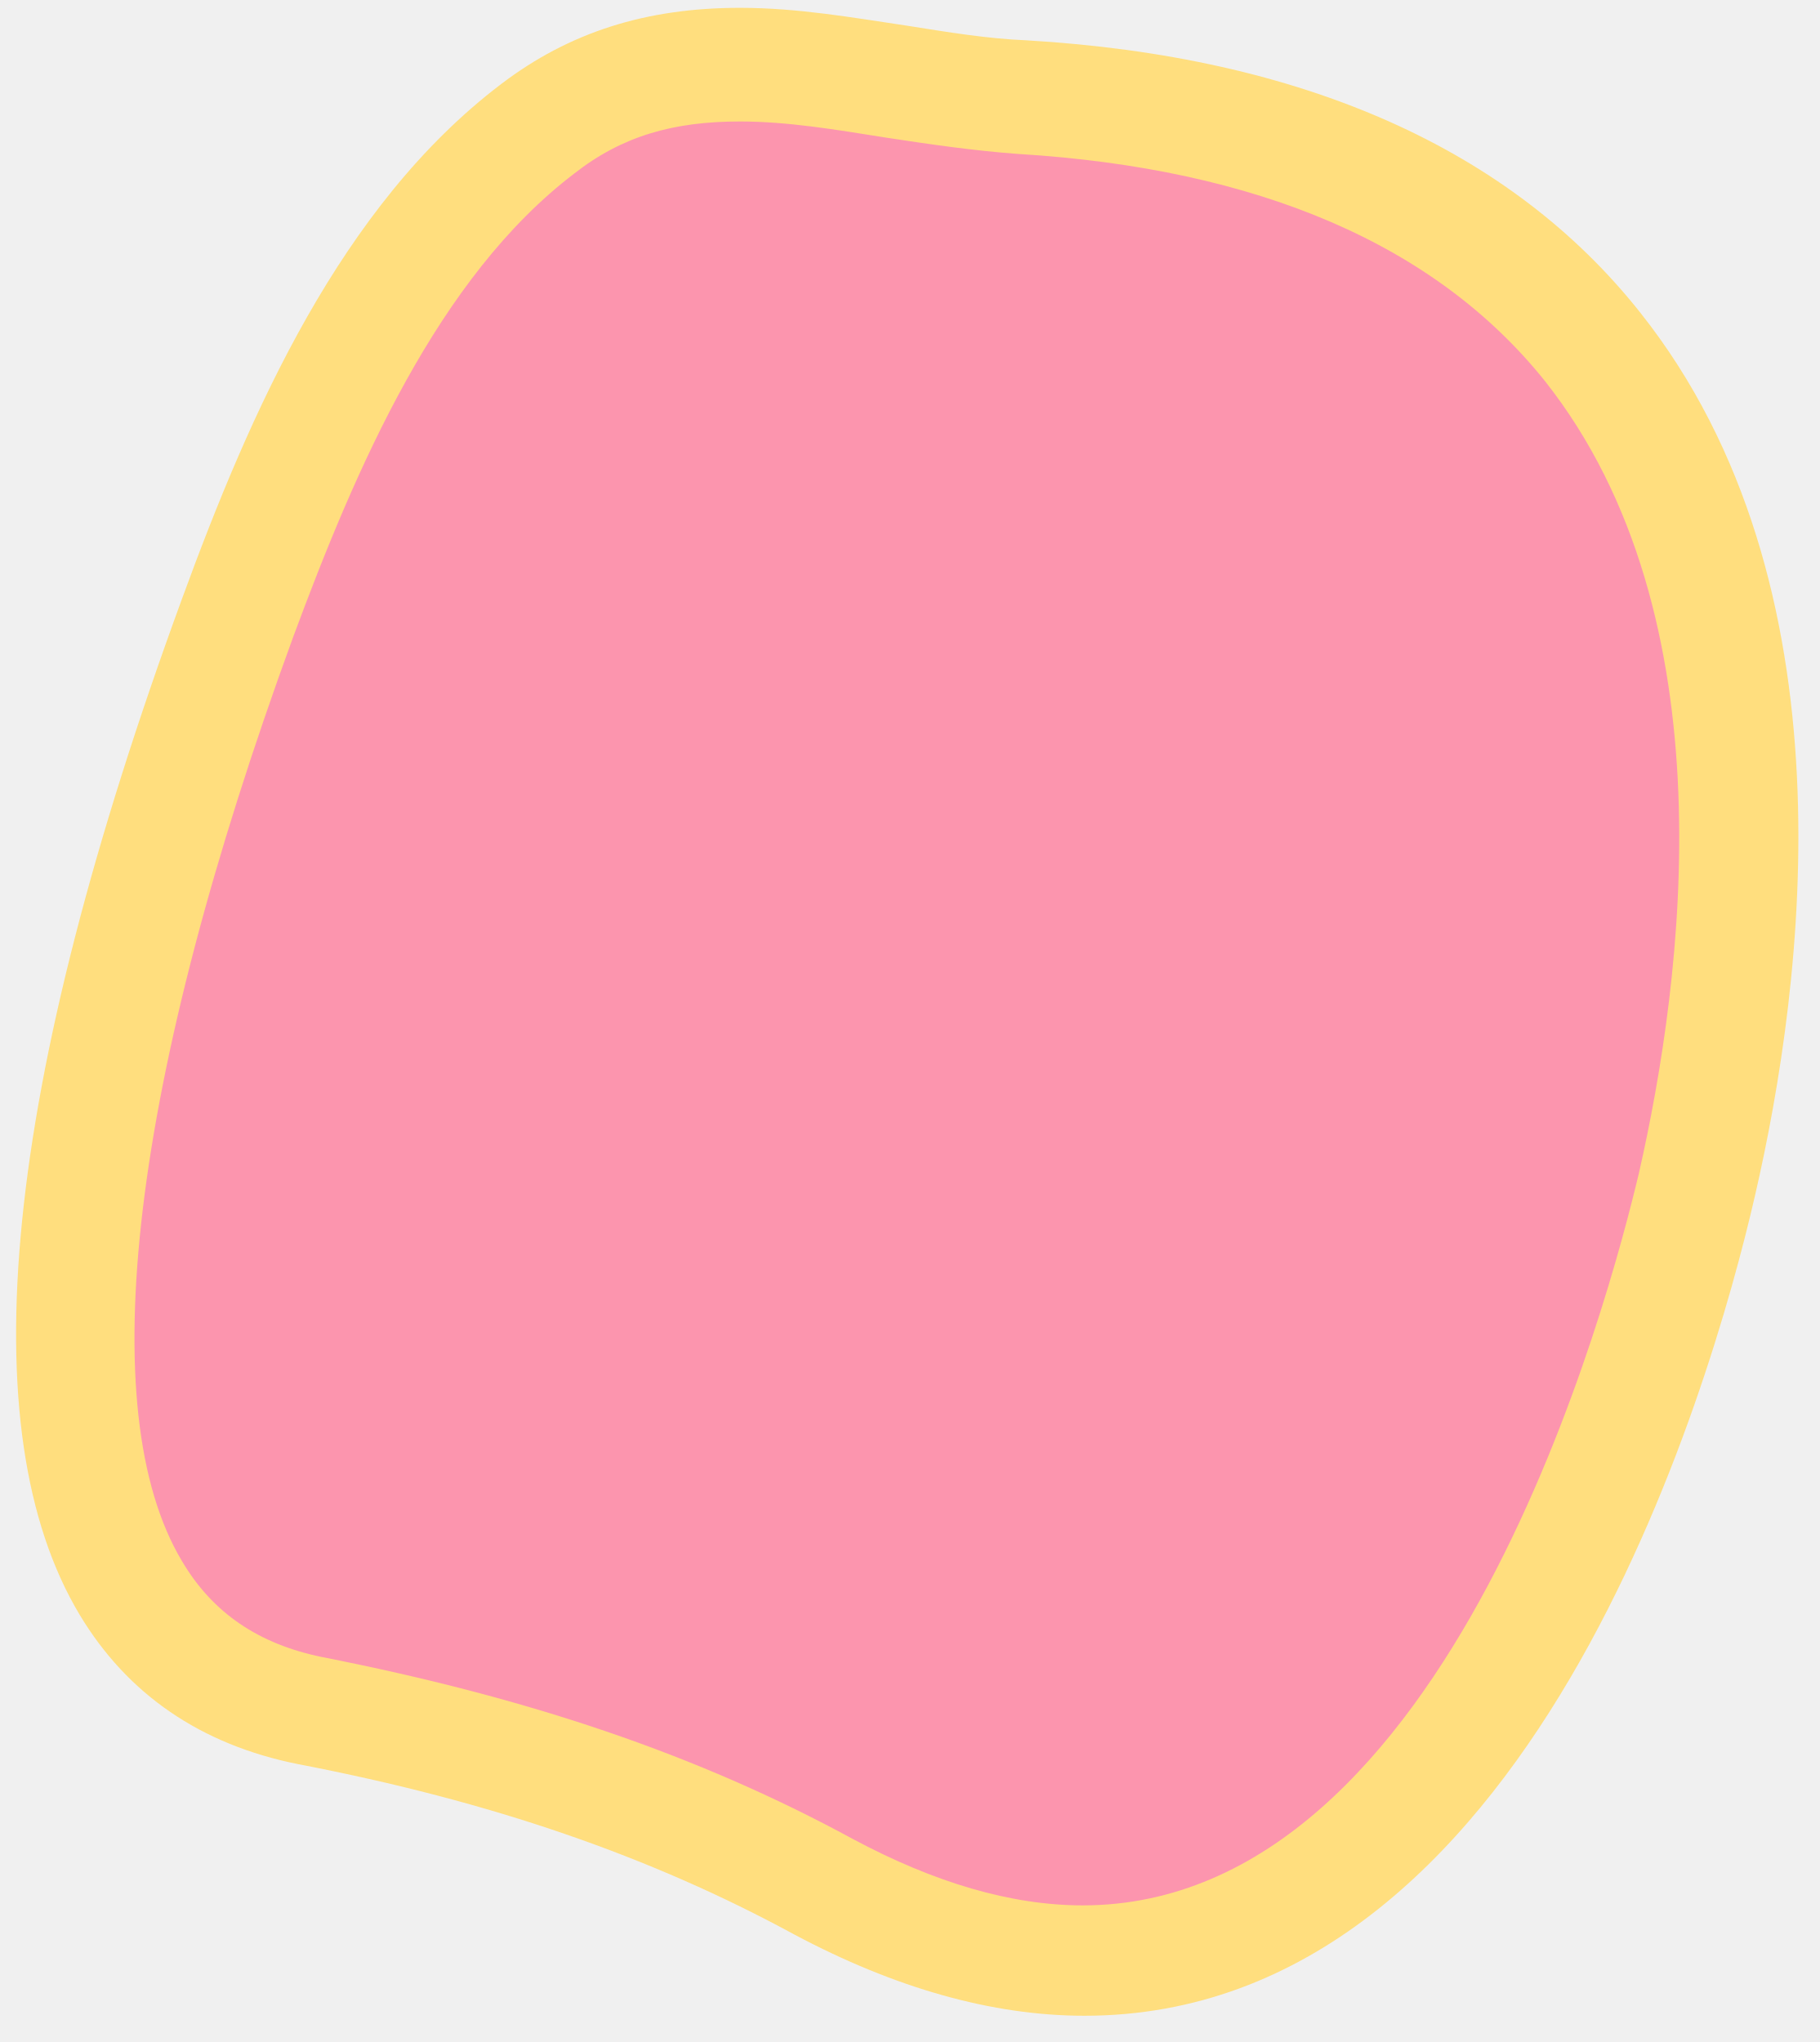
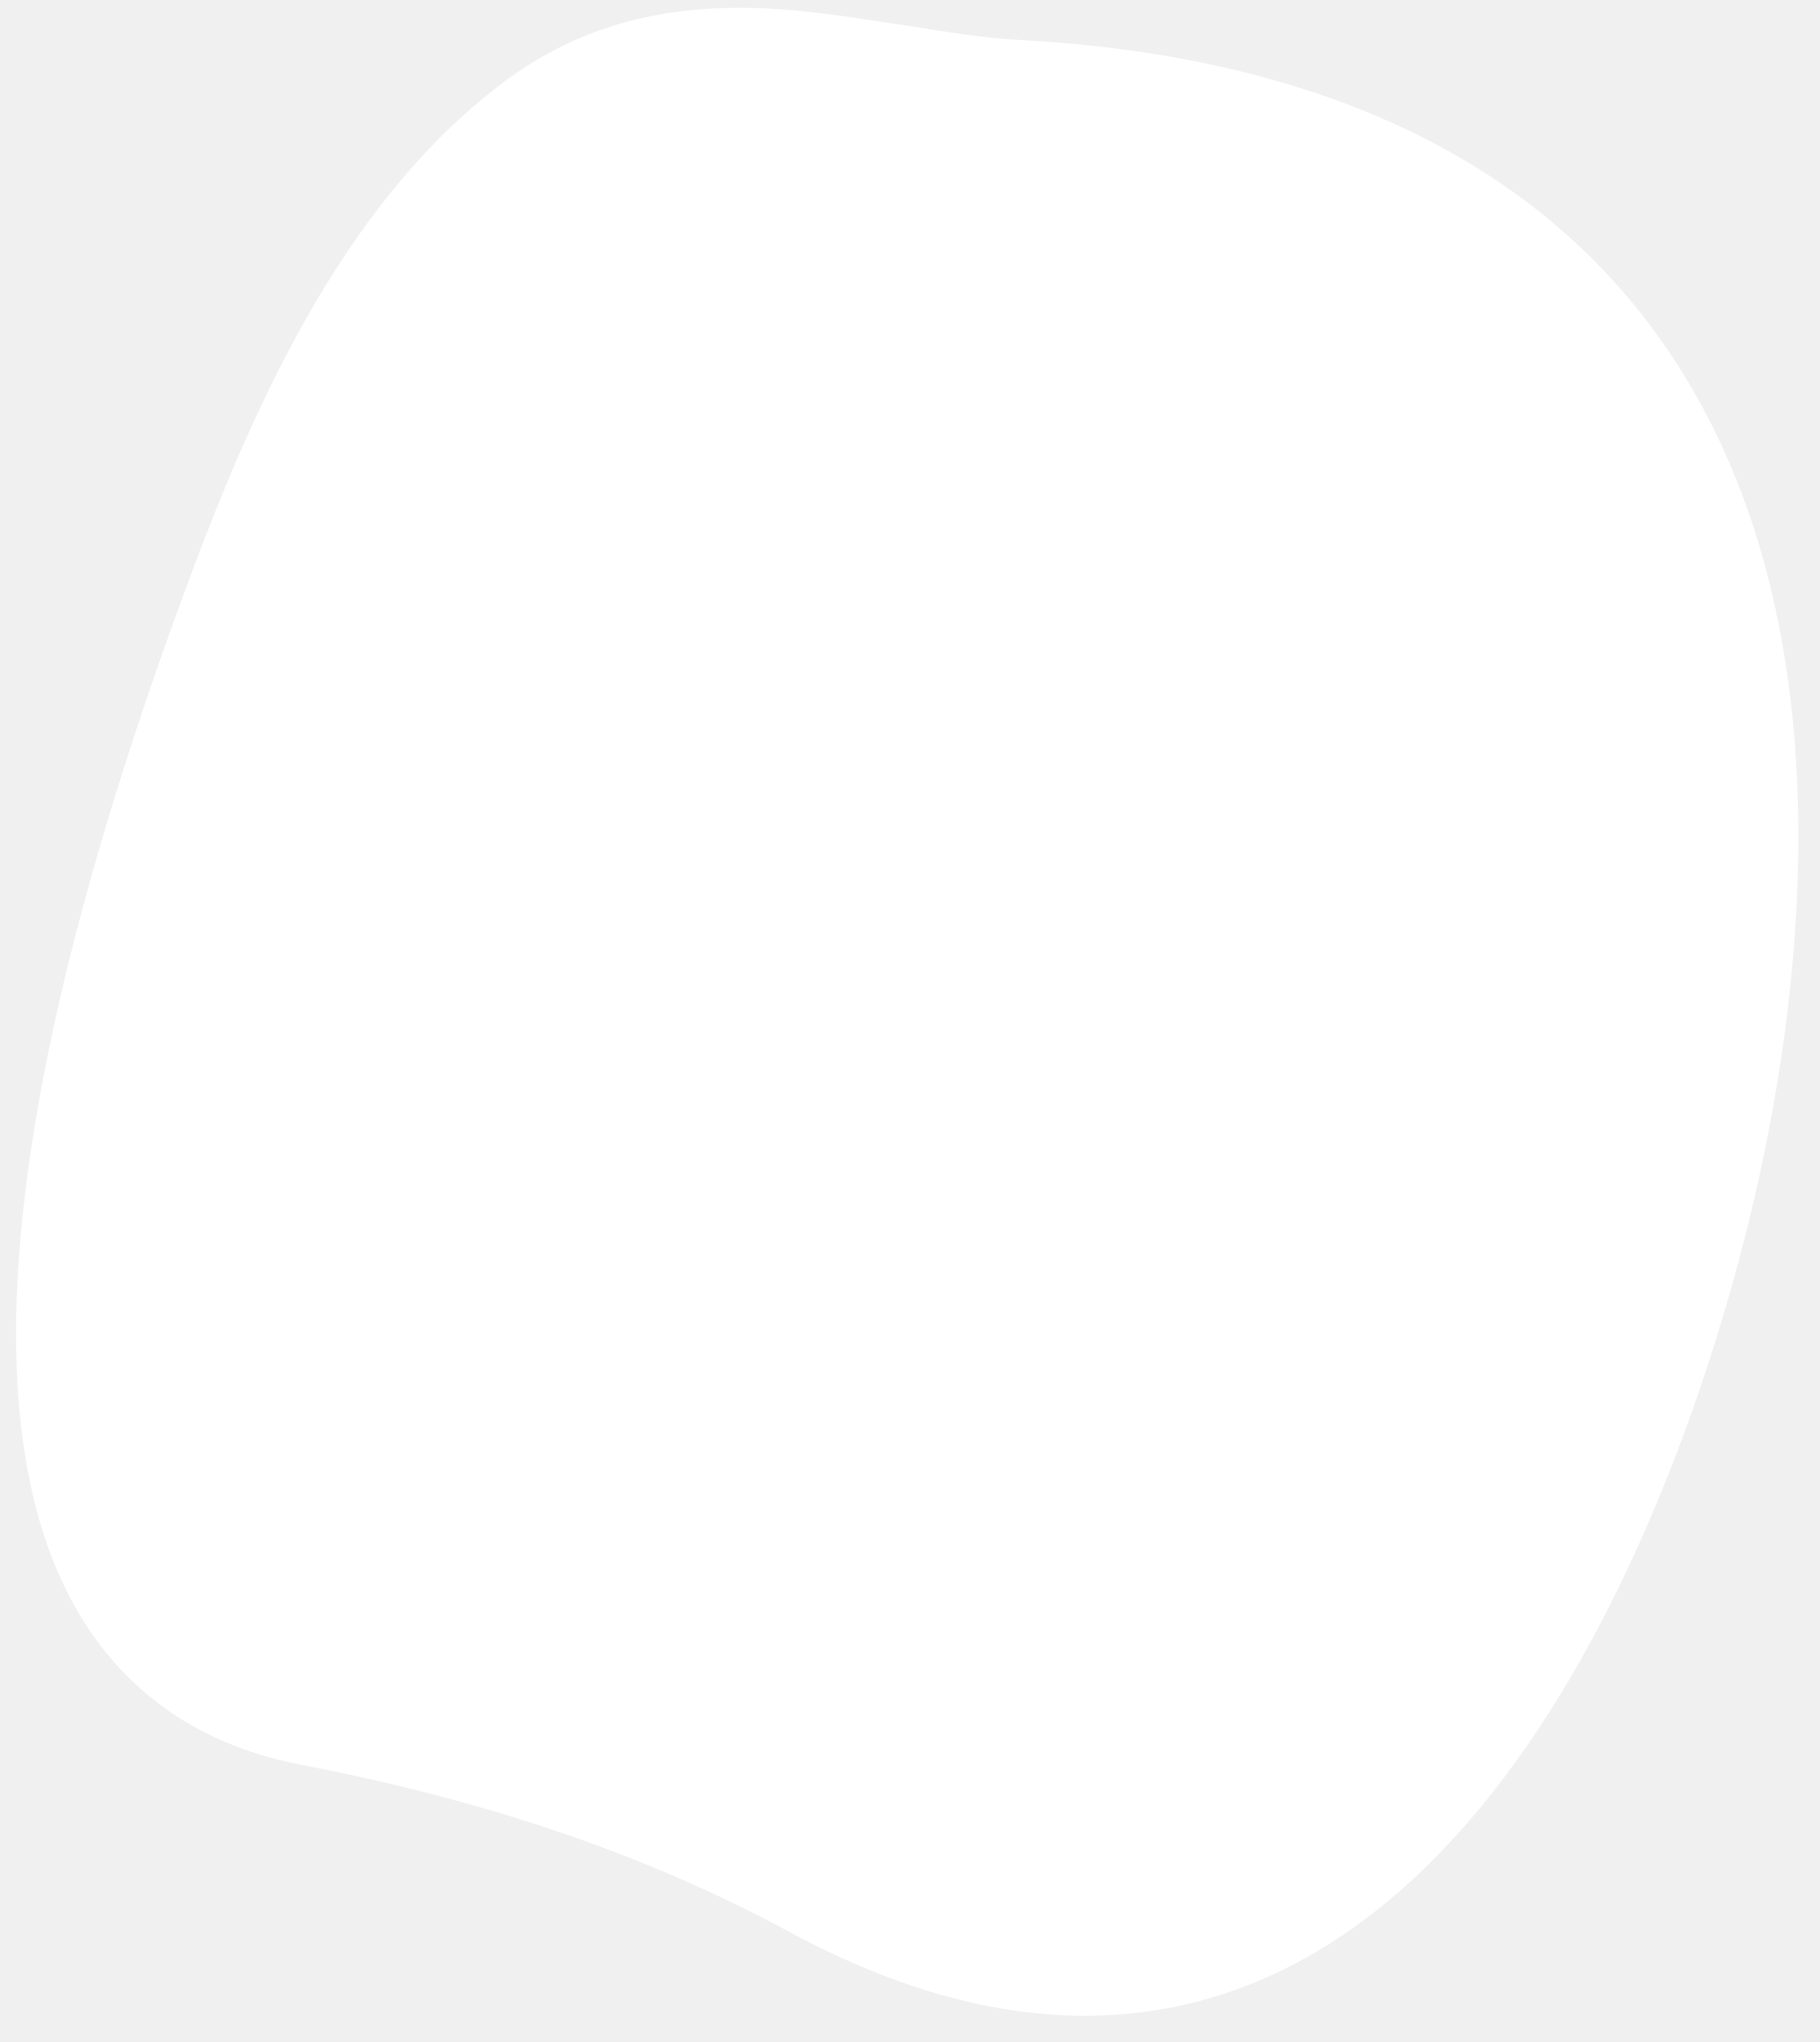
<svg xmlns="http://www.w3.org/2000/svg" width="49" height="55" viewBox="0 0 49 55" fill="none">
-   <path d="M45.7 31.908C43.679 40.696 36.971 58.796 22.224 50.795C17.813 48.434 13.265 46.992 8.395 46.073C-2.678 43.887 3.525 24.563 6.419 16.65C8.165 11.884 10.508 6.507 14.505 3.49C18.594 0.386 23.142 2.397 27.553 2.616C48.87 3.84 47.998 22.027 45.7 31.908Z" fill="#FC95AE" />
-   <path d="M29.207 54.293C41.198 54.293 46.068 37.417 47.263 32.214C48.595 26.443 49.973 15.732 44.184 8.431C40.693 4.015 35.088 1.523 27.645 1.086C26.588 1.042 25.531 0.867 24.429 0.692C22.959 0.474 21.488 0.211 19.926 0.211C17.399 0.211 15.332 0.867 13.494 2.266C9.176 5.545 6.741 11.098 4.903 16.125C0.079 29.285 -0.84 38.51 2.146 43.494C3.433 45.636 5.408 46.992 8.027 47.516C13.265 48.522 17.537 50.008 21.396 52.107C24.107 53.55 26.726 54.293 29.207 54.293ZM19.926 3.272C21.213 3.272 22.499 3.49 23.877 3.709C25.026 3.884 26.221 4.059 27.415 4.146C33.893 4.54 38.671 6.594 41.611 10.267C46.619 16.606 45.333 26.356 44.138 31.602C43.357 34.881 39.085 51.32 29.161 51.32C27.231 51.32 25.164 50.708 22.959 49.527C18.778 47.254 14.229 45.724 8.67 44.631C6.97 44.281 5.73 43.45 4.903 42.051C2.468 37.985 3.525 29.11 7.889 17.175C9.589 12.584 11.794 7.469 15.47 4.671C16.756 3.665 18.134 3.272 19.926 3.272Z" fill="#FFDE7E" />
+   <path d="M45.7 31.908C43.679 40.696 36.971 58.796 22.224 50.795C17.813 48.434 13.265 46.992 8.395 46.073C-2.678 43.887 3.525 24.563 6.419 16.65C8.165 11.884 10.508 6.507 14.505 3.49C18.594 0.386 23.142 2.397 27.553 2.616C48.87 3.84 47.998 22.027 45.7 31.908Z" fill="white" />
+   <path d="M29.207 54.293C41.198 54.293 46.068 37.417 47.263 32.214C48.595 26.443 49.973 15.732 44.184 8.431C40.693 4.015 35.088 1.523 27.645 1.086C26.588 1.042 25.531 0.867 24.429 0.692C22.959 0.474 21.488 0.211 19.926 0.211C17.399 0.211 15.332 0.867 13.494 2.266C9.176 5.545 6.741 11.098 4.903 16.125C0.079 29.285 -0.84 38.51 2.146 43.494C3.433 45.636 5.408 46.992 8.027 47.516C13.265 48.522 17.537 50.008 21.396 52.107C24.107 53.55 26.726 54.293 29.207 54.293ZM19.926 3.272C21.213 3.272 22.499 3.49 23.877 3.709C25.026 3.884 26.221 4.059 27.415 4.146C33.893 4.54 38.671 6.594 41.611 10.267C46.619 16.606 45.333 26.356 44.138 31.602C43.357 34.881 39.085 51.32 29.161 51.32C27.231 51.32 25.164 50.708 22.959 49.527C18.778 47.254 14.229 45.724 8.67 44.631C6.97 44.281 5.73 43.45 4.903 42.051C2.468 37.985 3.525 29.11 7.889 17.175C9.589 12.584 11.794 7.469 15.47 4.671C16.756 3.665 18.134 3.272 19.926 3.272Z" fill="white" />
</svg>
